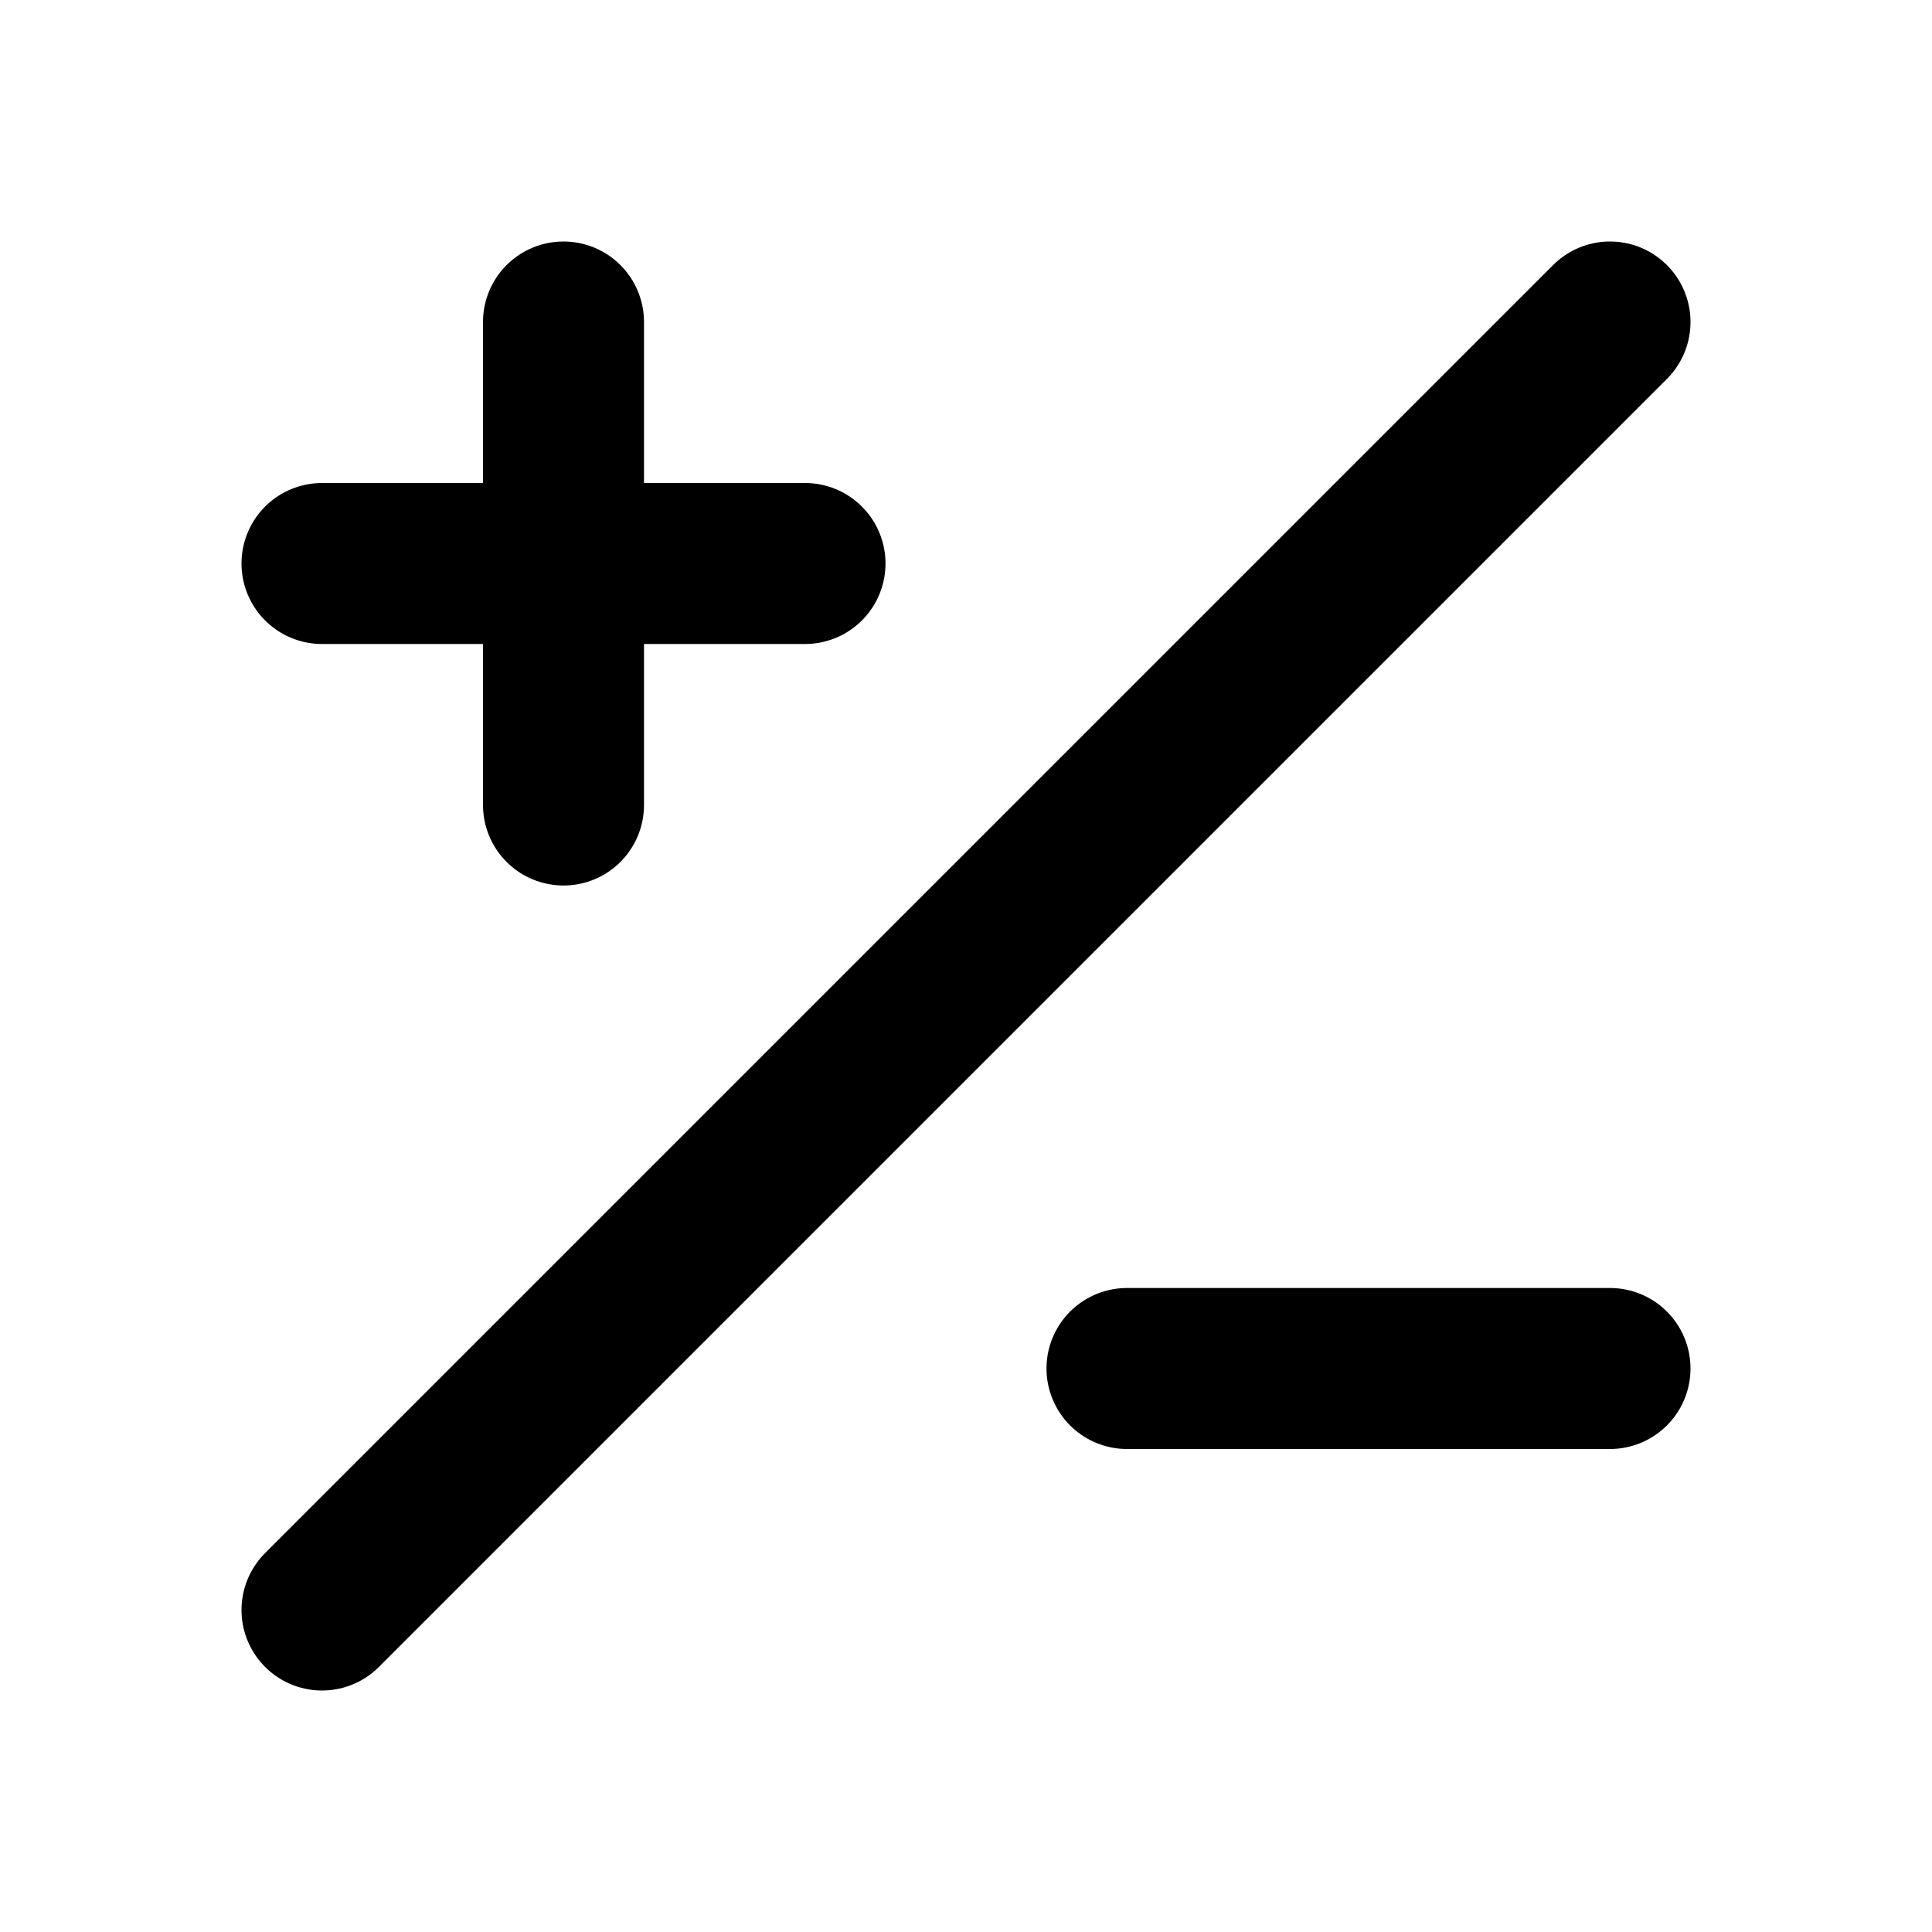
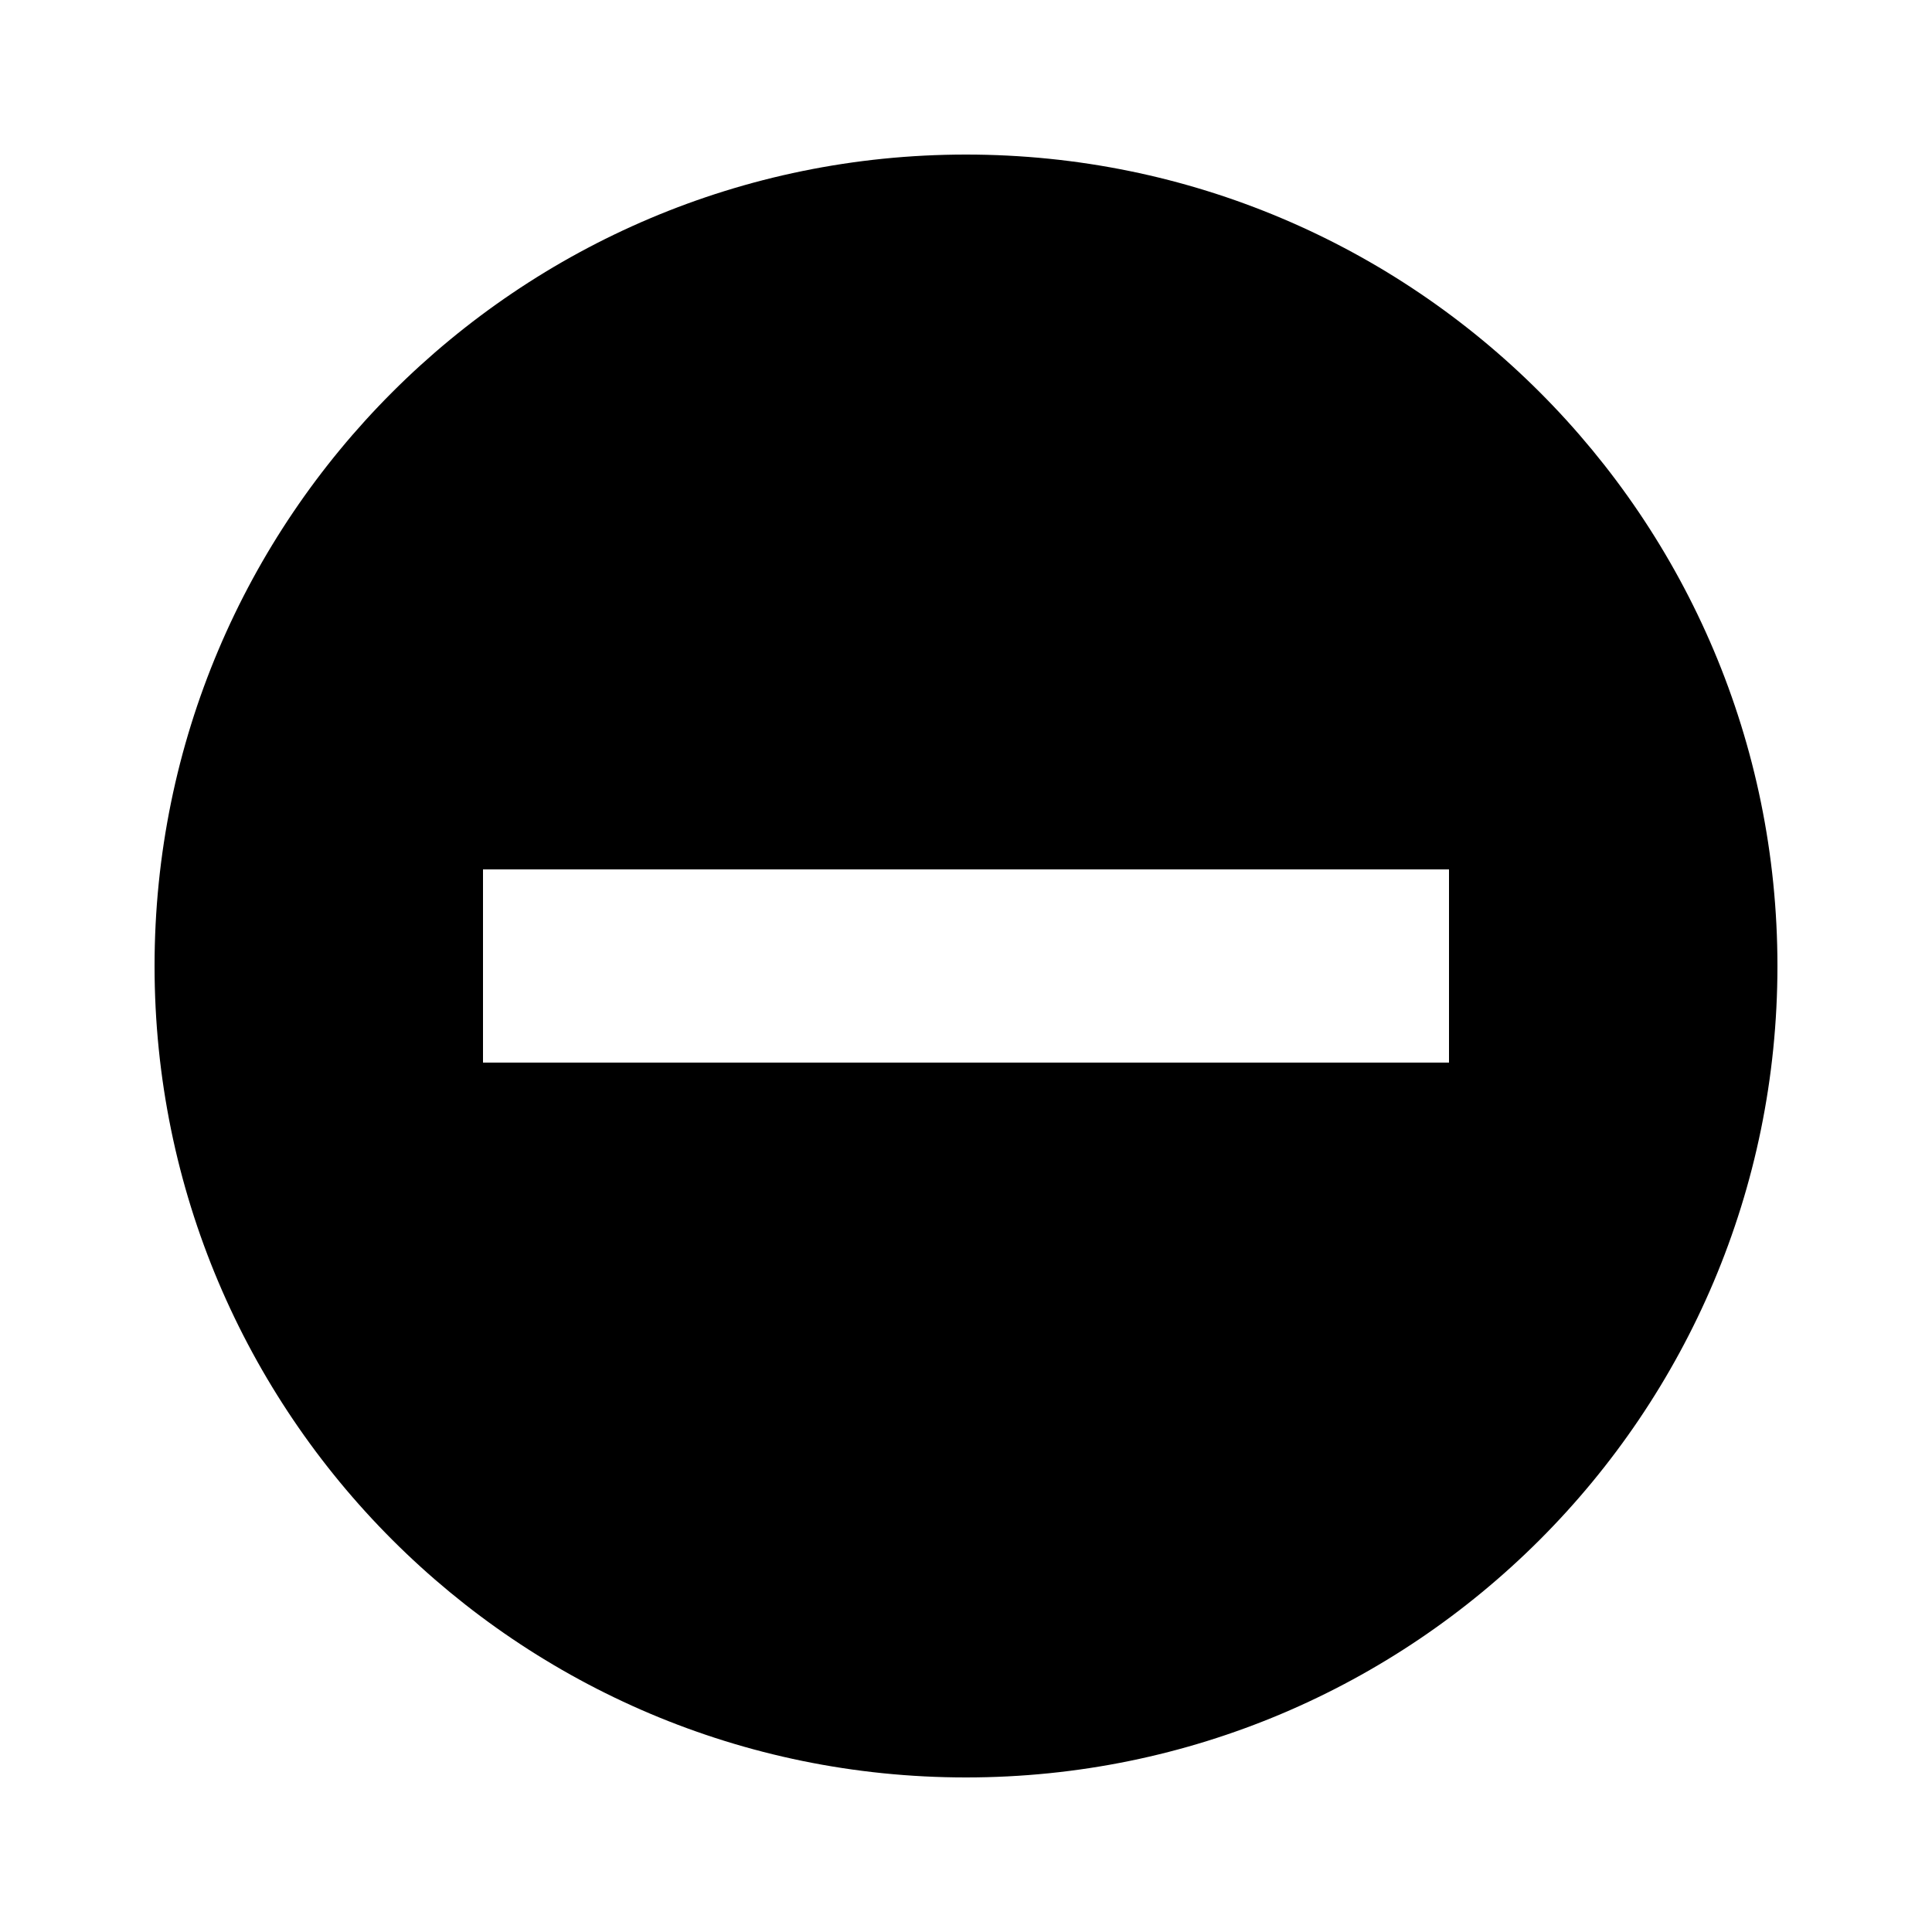
- <svg xmlns="http://www.w3.org/2000/svg" viewBox="0 0 24 24" fill="none">
+ <svg xmlns="http://www.w3.org/2000/svg" fill="#000000" viewBox="0 0 20 20">
  <g id="SVGRepo_bgCarrier" stroke-width="0" />
  <g id="SVGRepo_tracerCarrier" stroke-linecap="round" stroke-linejoin="round" />
  <g id="SVGRepo_iconCarrier">
-     <path d="M20 4L4 20" stroke="#000000" stroke-linecap="round" stroke-linejoin="round" stroke-width="2" />
-     <path d="M4 7H7M10 7H7M7 7V4M7 7V10" stroke="#000000" stroke-linecap="round" stroke-linejoin="round" stroke-width="2" />
-     <path d="M14 17H17H20" stroke="#000000" stroke-linecap="round" stroke-linejoin="round" stroke-width="2" />
+     <path d="M10 1.6a8.4 8.4 0 1 0 0 16.8 8.4 8.4 0 0 0 0-16.8zm5 9.4H5V9h10v2z" />
  </g>
</svg>
